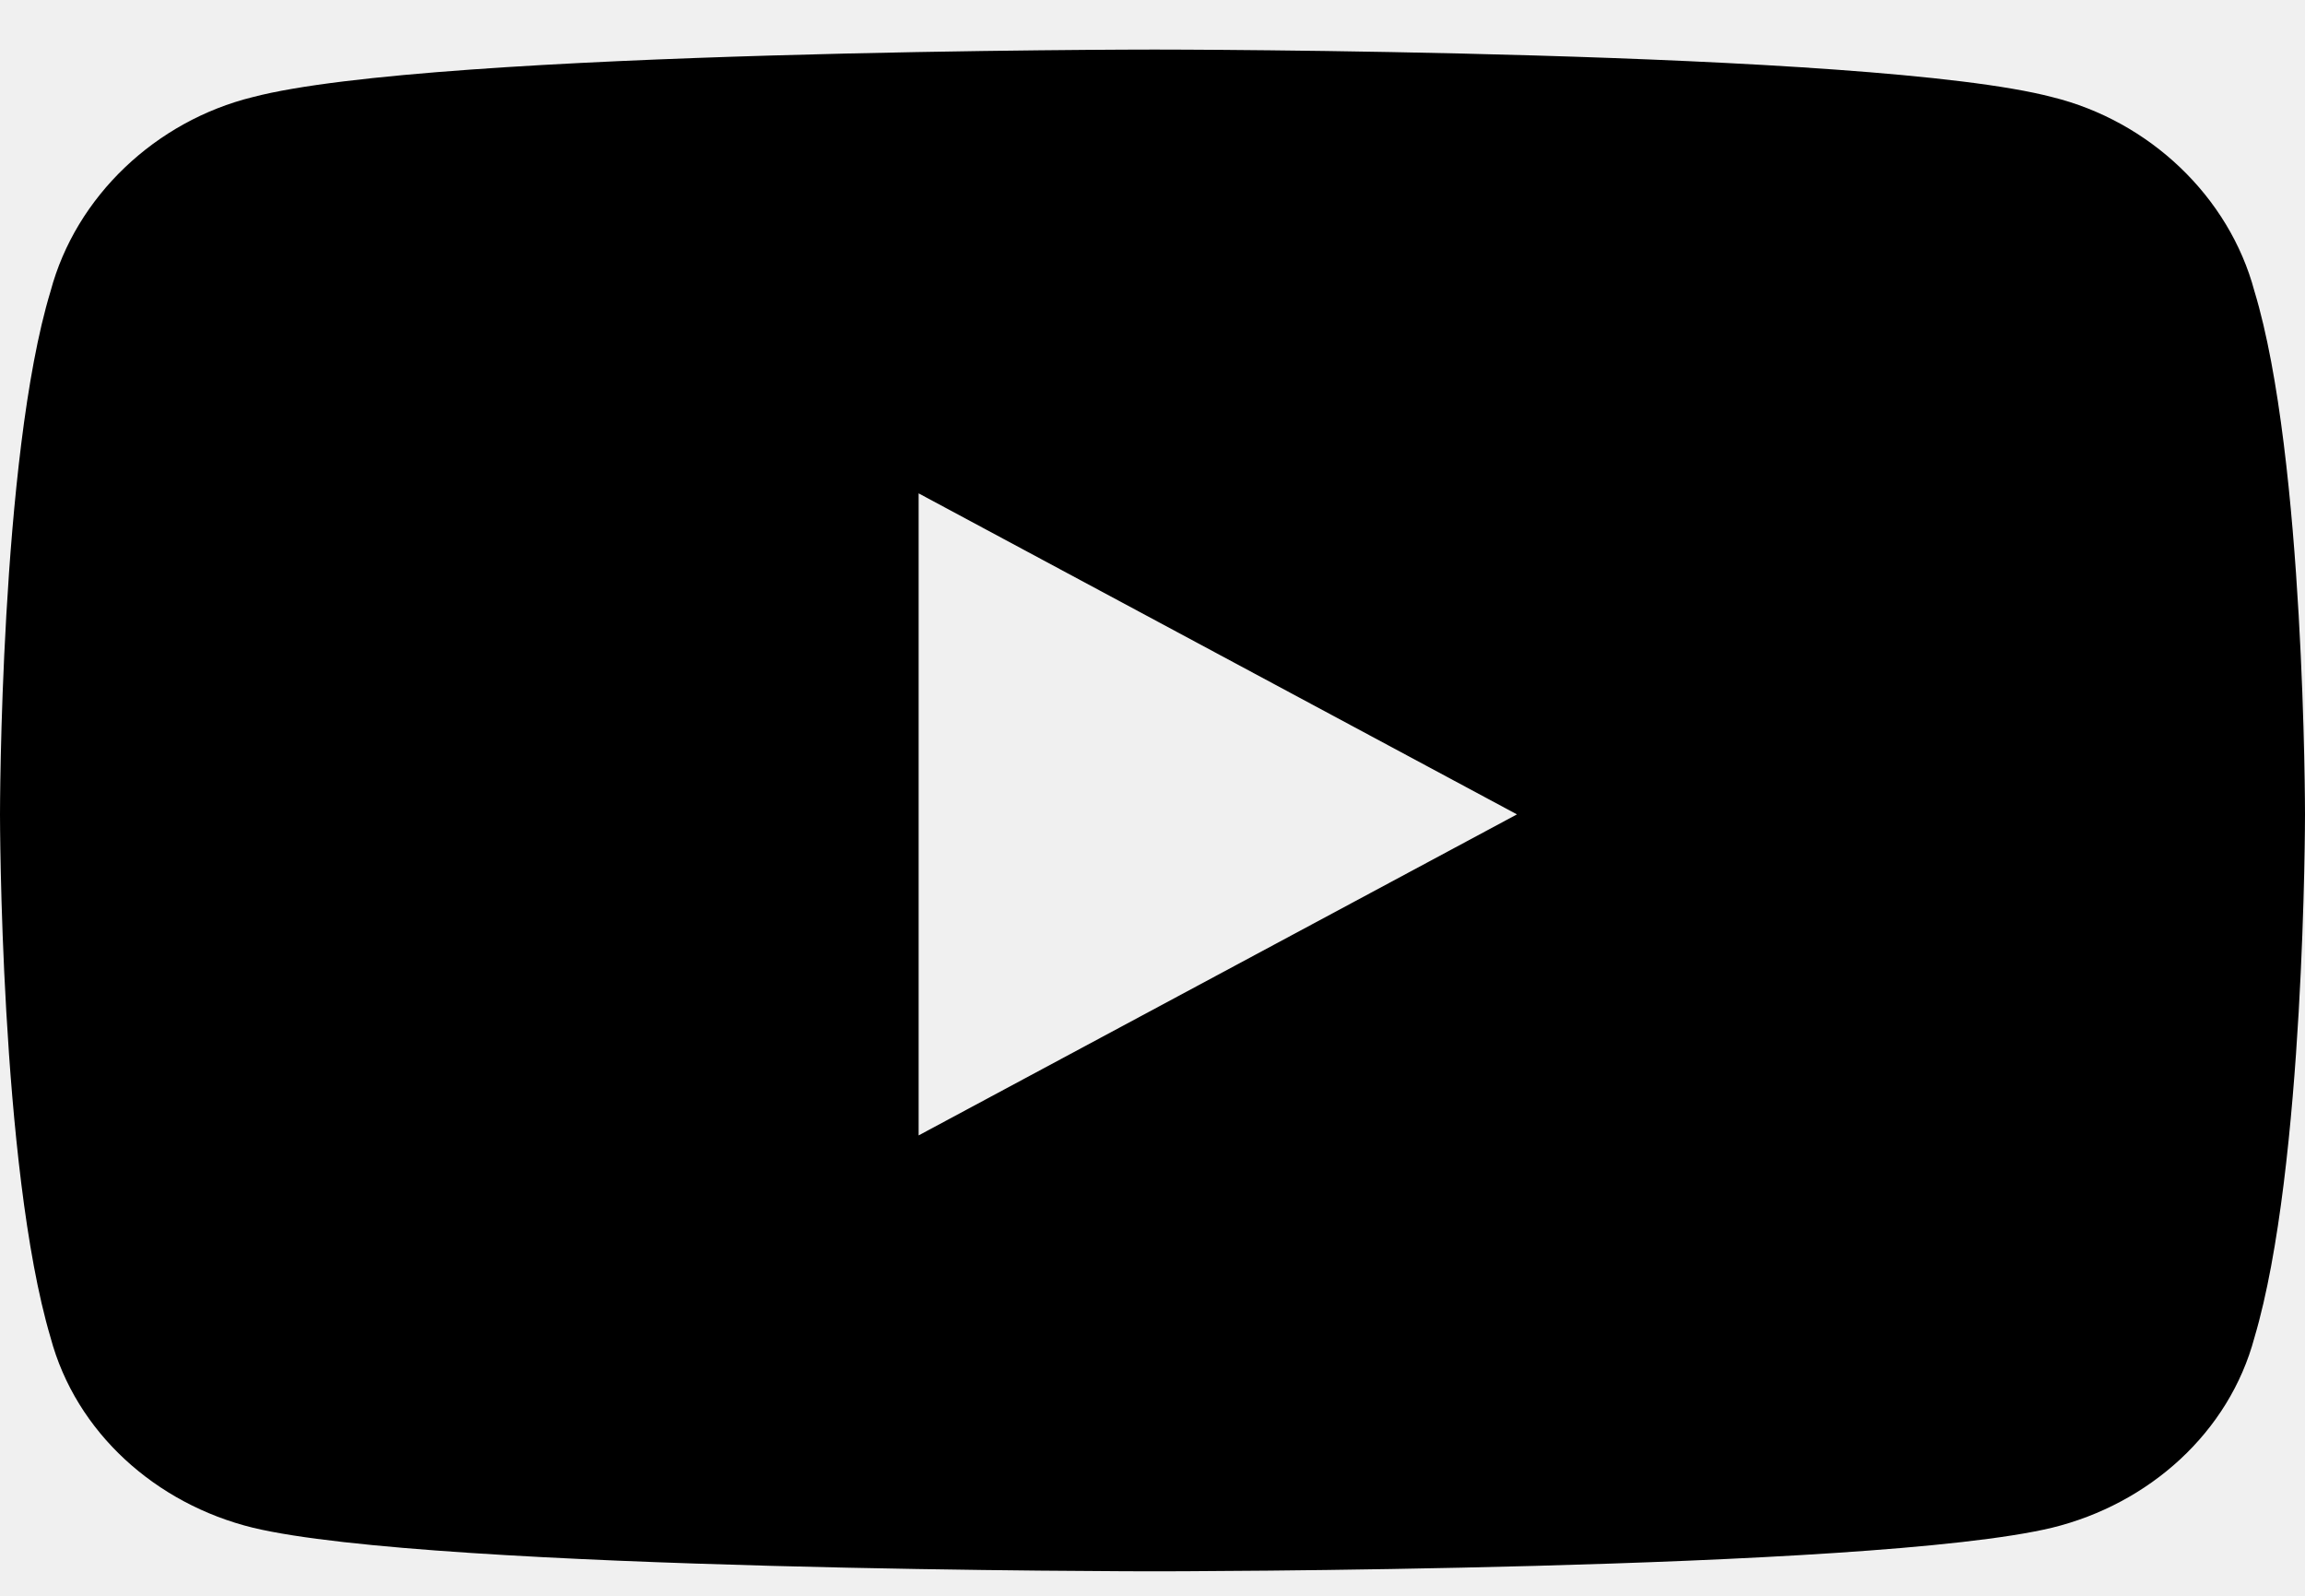
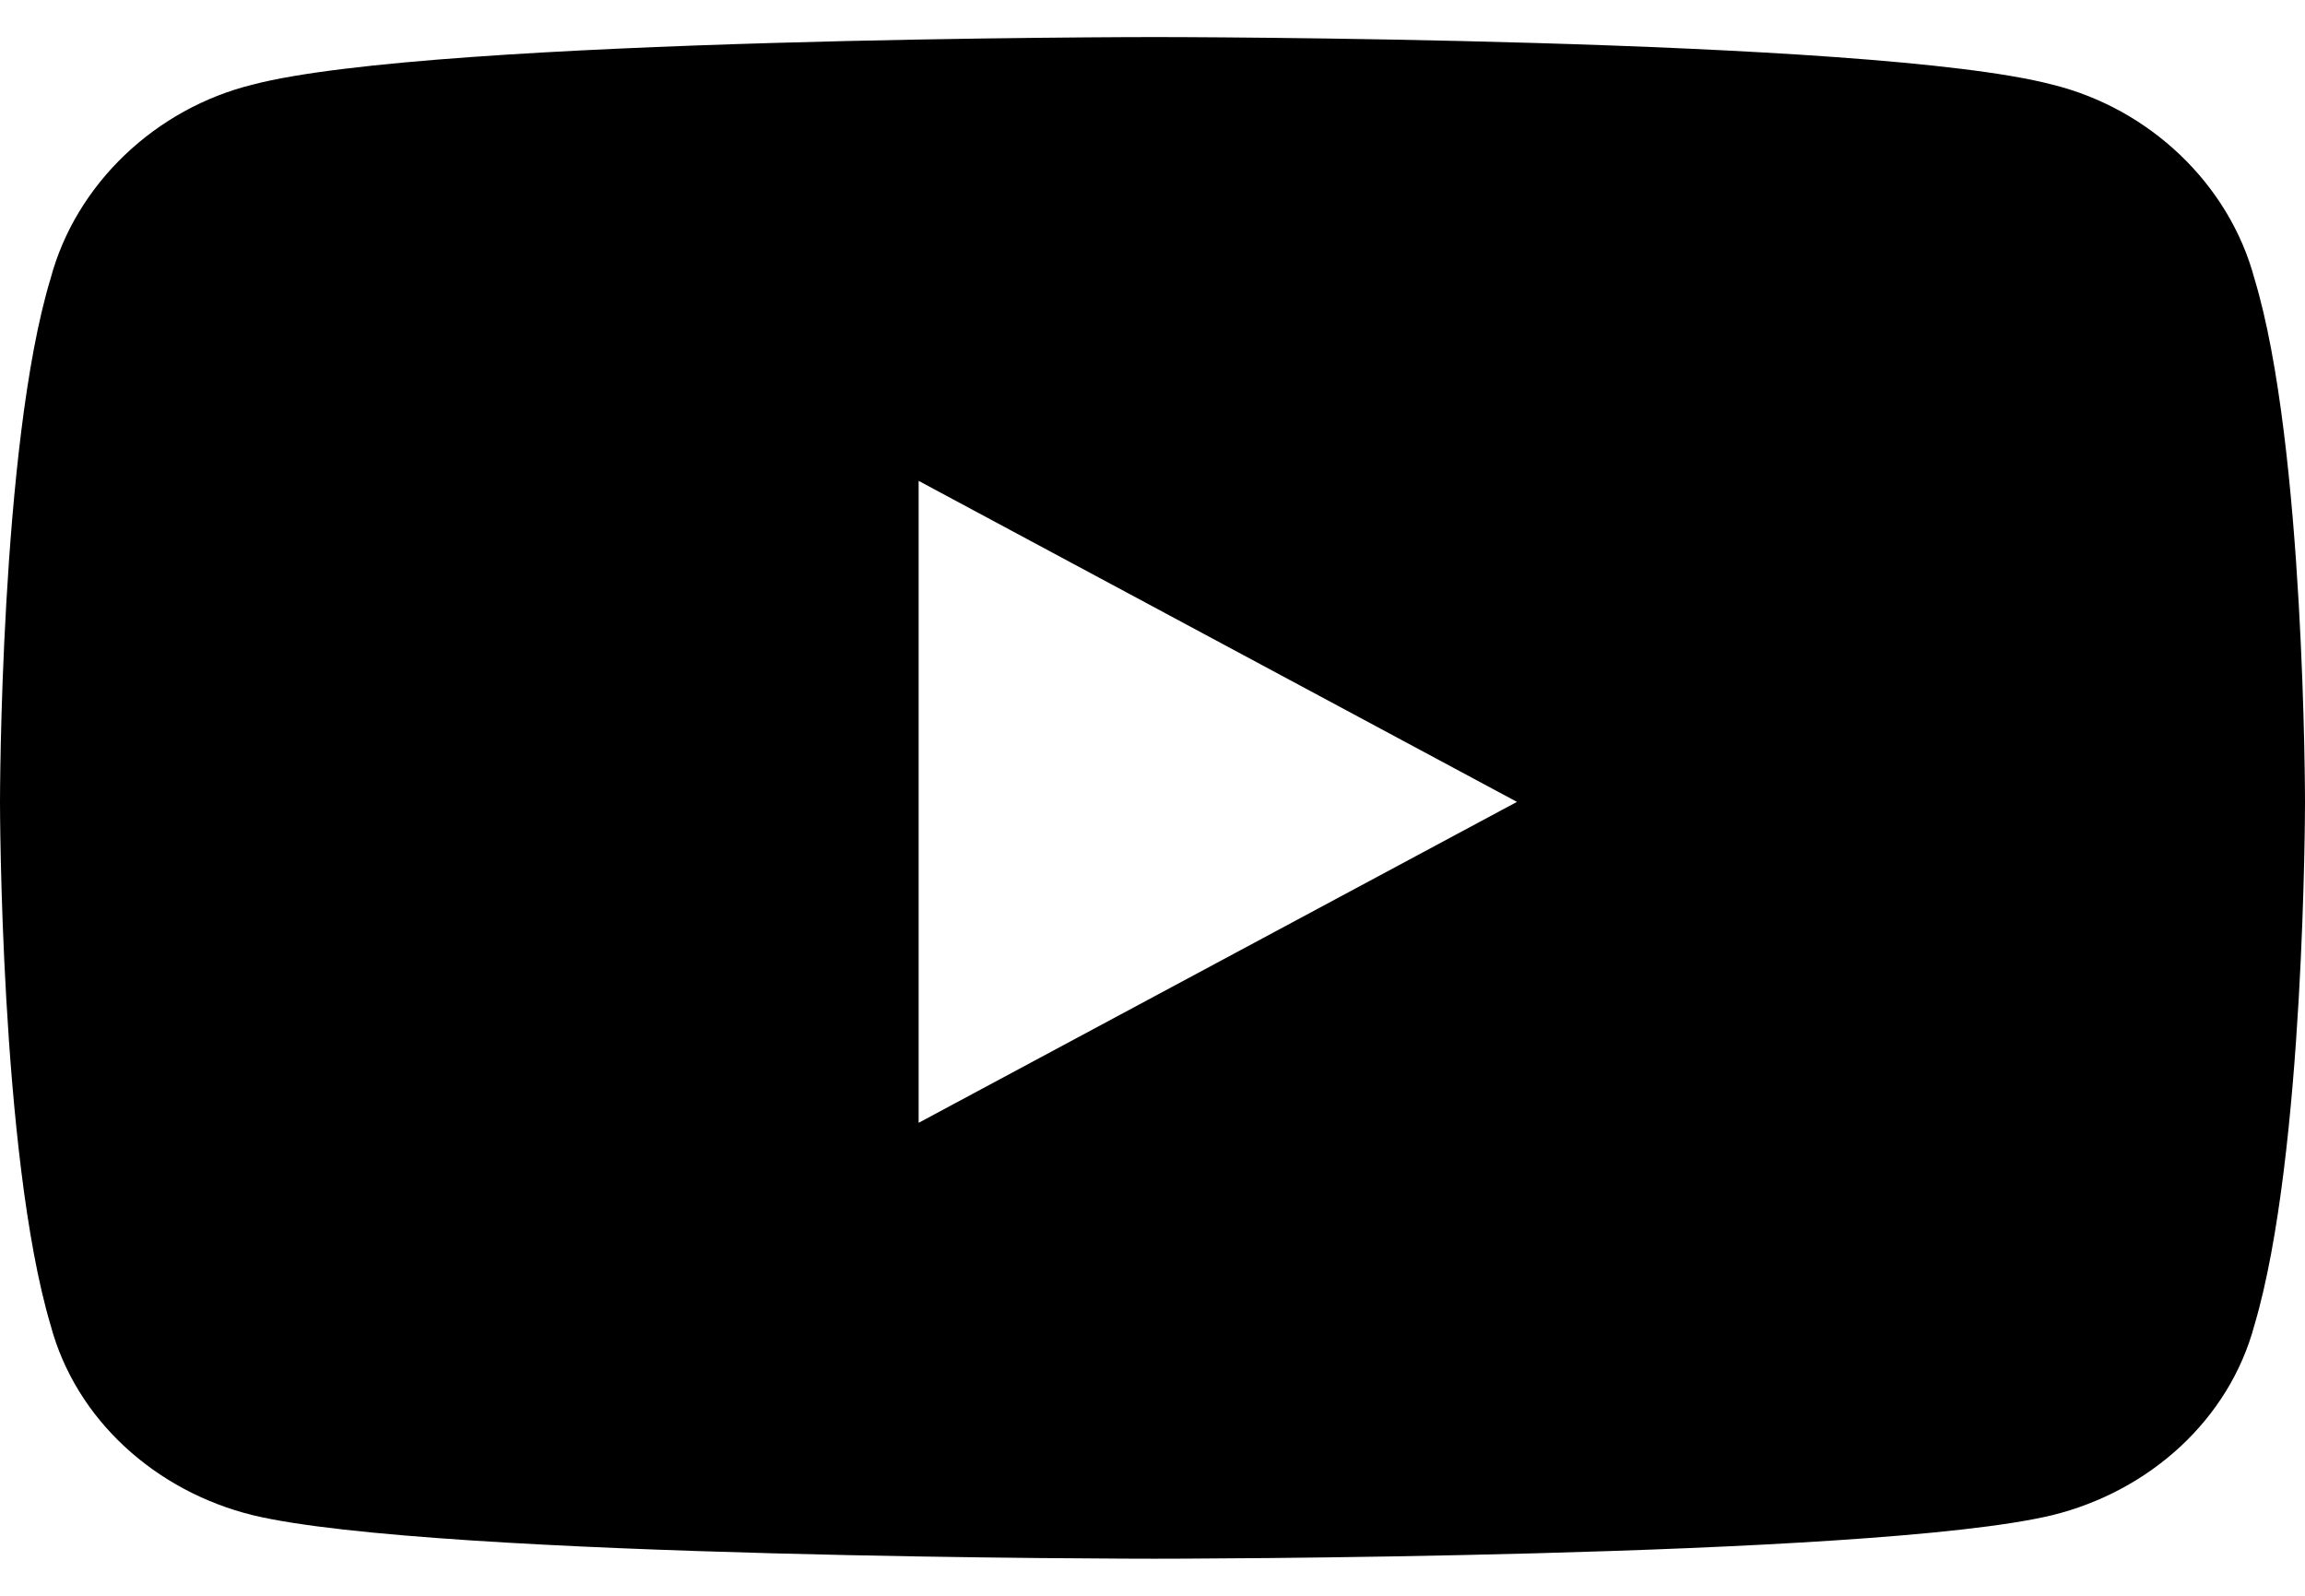
<svg xmlns="http://www.w3.org/2000/svg" width="26" height="18" viewBox="0 0 26 18" fill="none">
-   <path d="M25.43 3.286C25.144 2.213 24.241 1.364 23.148 1.095C21.104 0.559 13.024 0.559 13.024 0.559C13.024 0.559 4.896 0.559 2.852 1.095C1.759 1.364 0.856 2.213 0.57 3.286C0 5.163 0 9.186 0 9.186C0 9.186 0 13.164 0.57 15.086C0.856 16.159 1.759 16.964 2.852 17.232C4.896 17.724 13.024 17.724 13.024 17.724C13.024 17.724 21.104 17.724 23.148 17.232C24.241 16.964 25.144 16.159 25.43 15.086C26 13.164 26 9.186 26 9.186C26 9.186 26 5.163 25.43 3.286ZM10.362 12.807V5.565L17.111 9.186L10.362 12.807Z" fill="black" />
+   <rect width="26" height="18" fill="#F5F5F5" />
+   <g id="Home">
+     <rect width="1440" height="7650" transform="translate(-1184 -368)" fill="white" />
+     <g id="Social-icons">
+       <path id="youtube" d="M25.43 3.144C25.144 2.072 24.241 1.222 23.148 0.954C21.104 0.418 13.024 0.418 13.024 0.418C13.024 0.418 4.896 0.418 2.852 0.954C1.759 1.222 0.856 2.072 0.57 3.144C0 5.022 0 9.045 0 9.045C0 9.045 0 13.023 0.57 14.945C0.856 16.018 1.759 16.822 2.852 17.091C4.896 17.582 13.024 17.582 13.024 17.582C13.024 17.582 21.104 17.582 23.148 17.091C24.241 16.822 25.144 16.018 25.43 14.945C26 13.023 26 9.045 26 9.045C26 9.045 26 5.022 25.43 3.144ZM10.362 12.665V5.424L17.111 9.045L10.362 12.665Z" fill="black" />
+     </g>
+     <g id="Useful-Info">
+ </g>
+   </g>
</svg>
